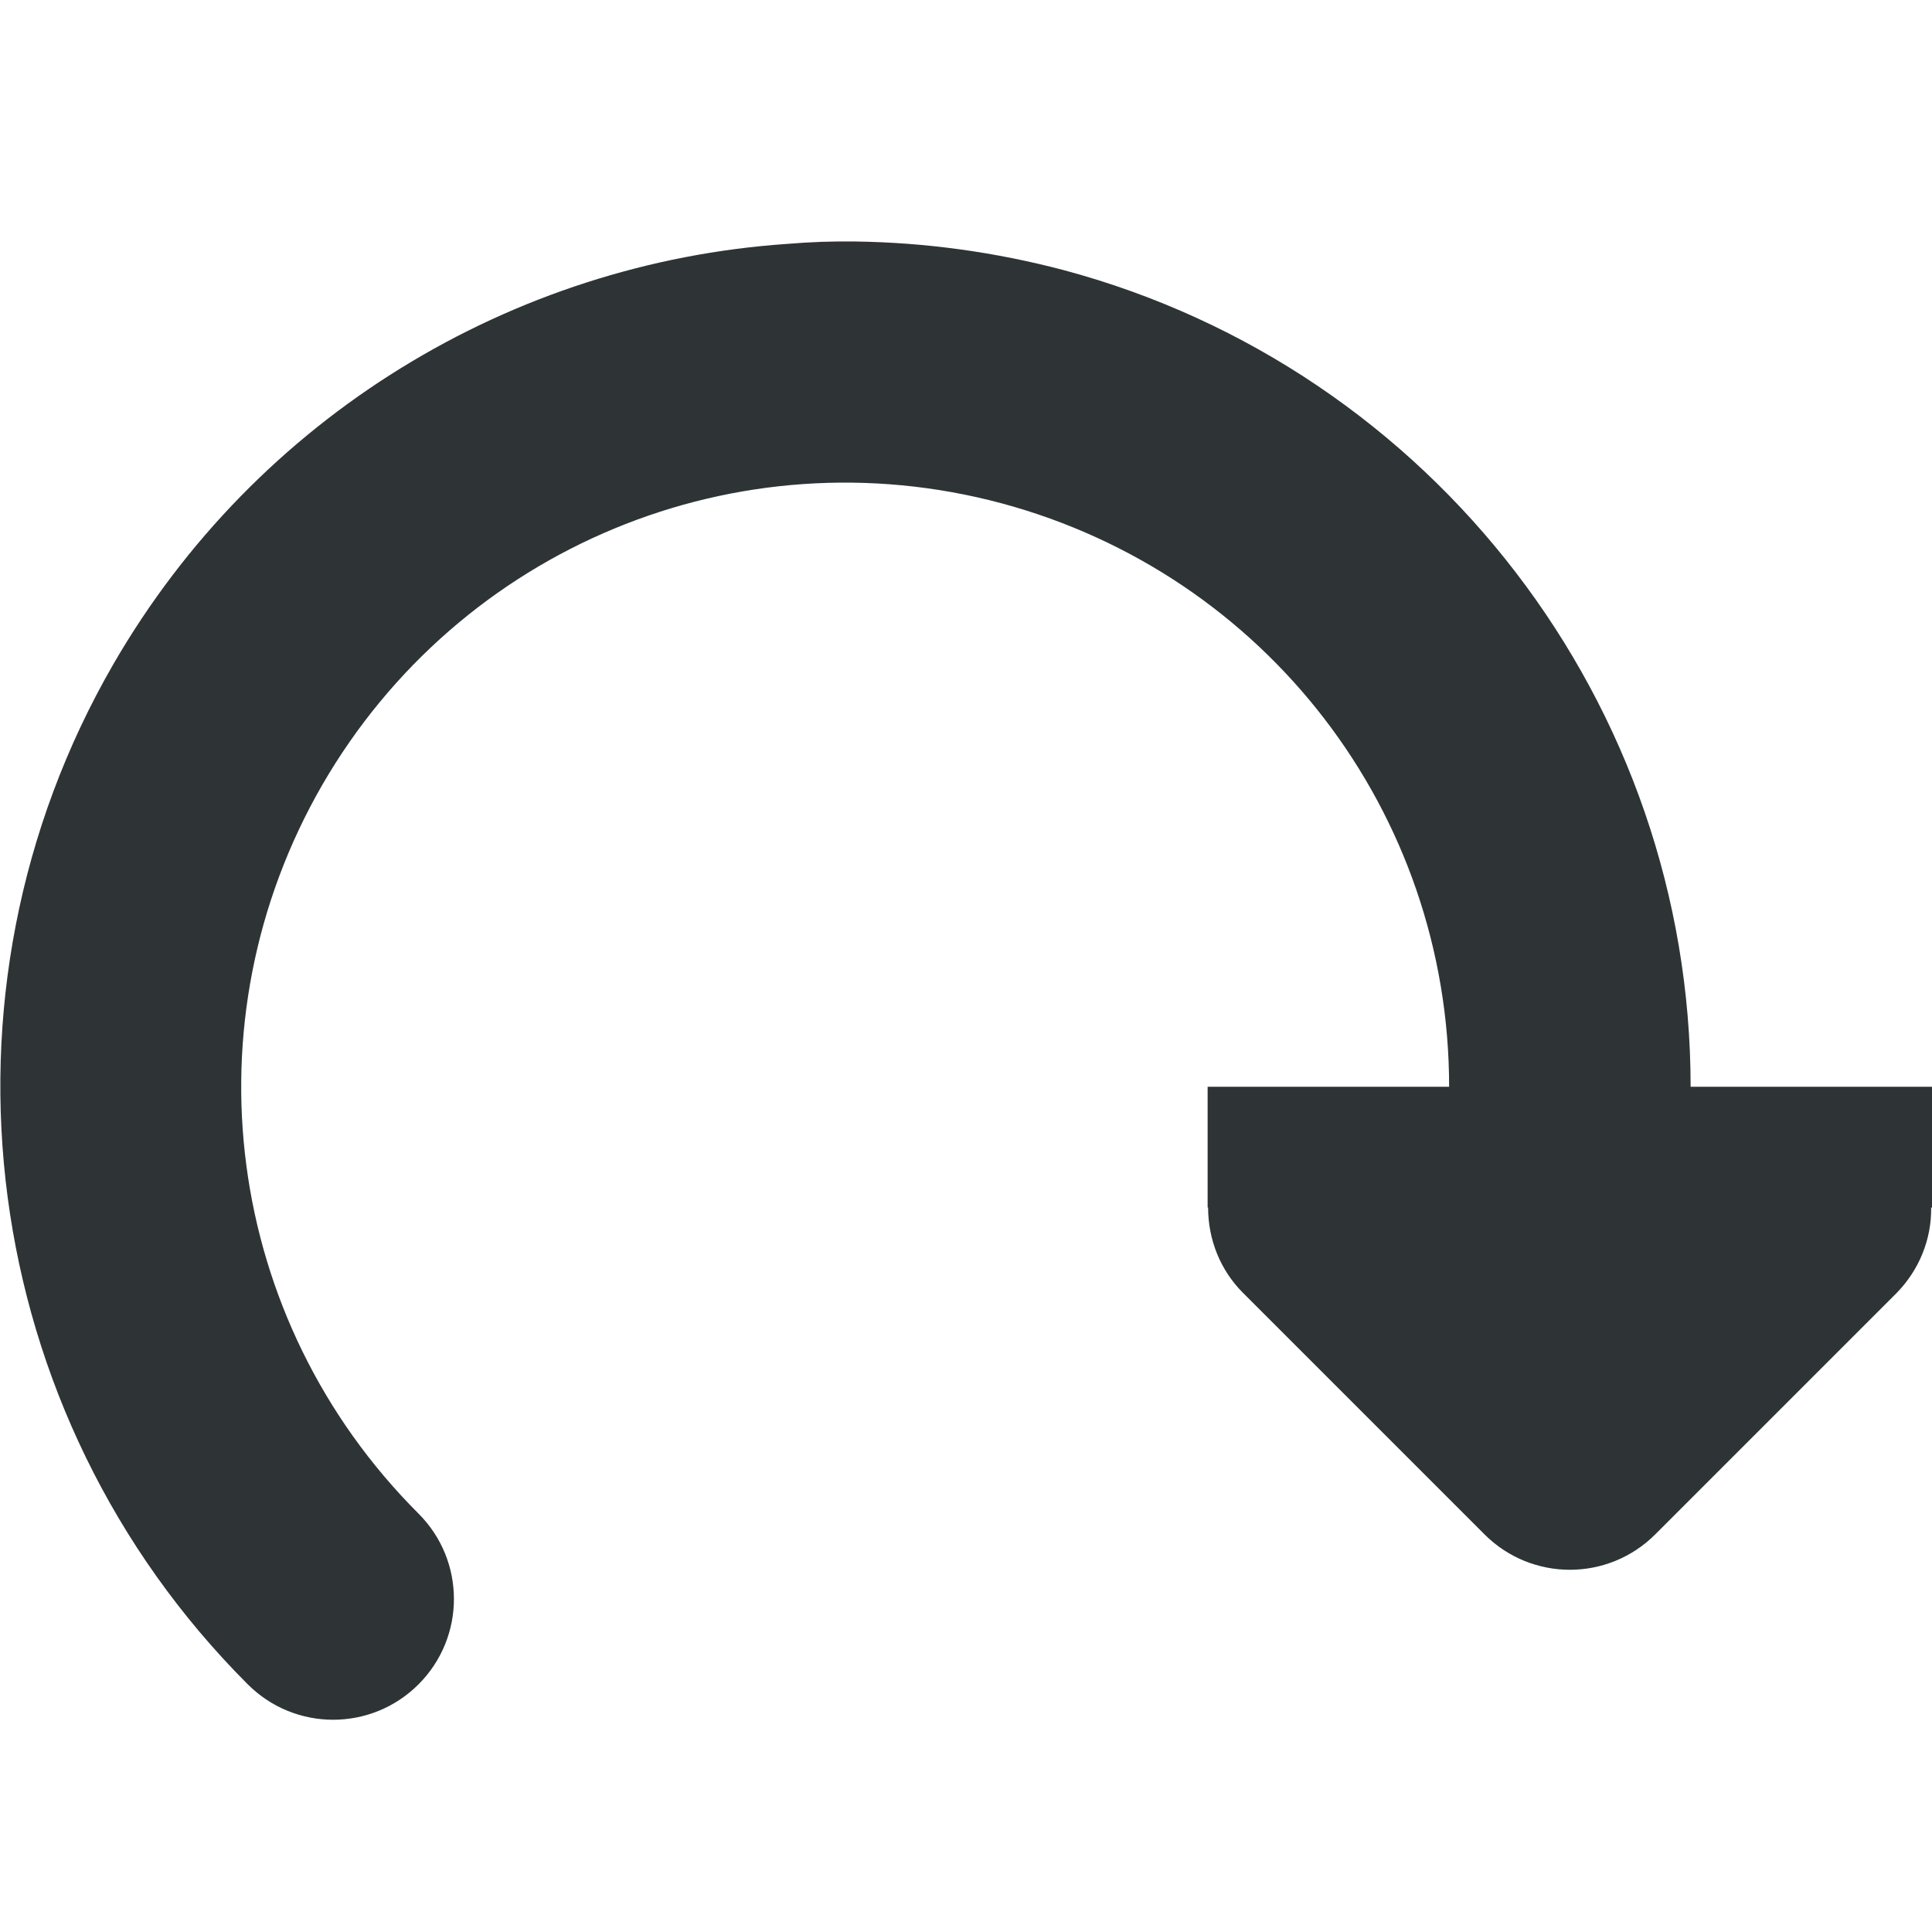
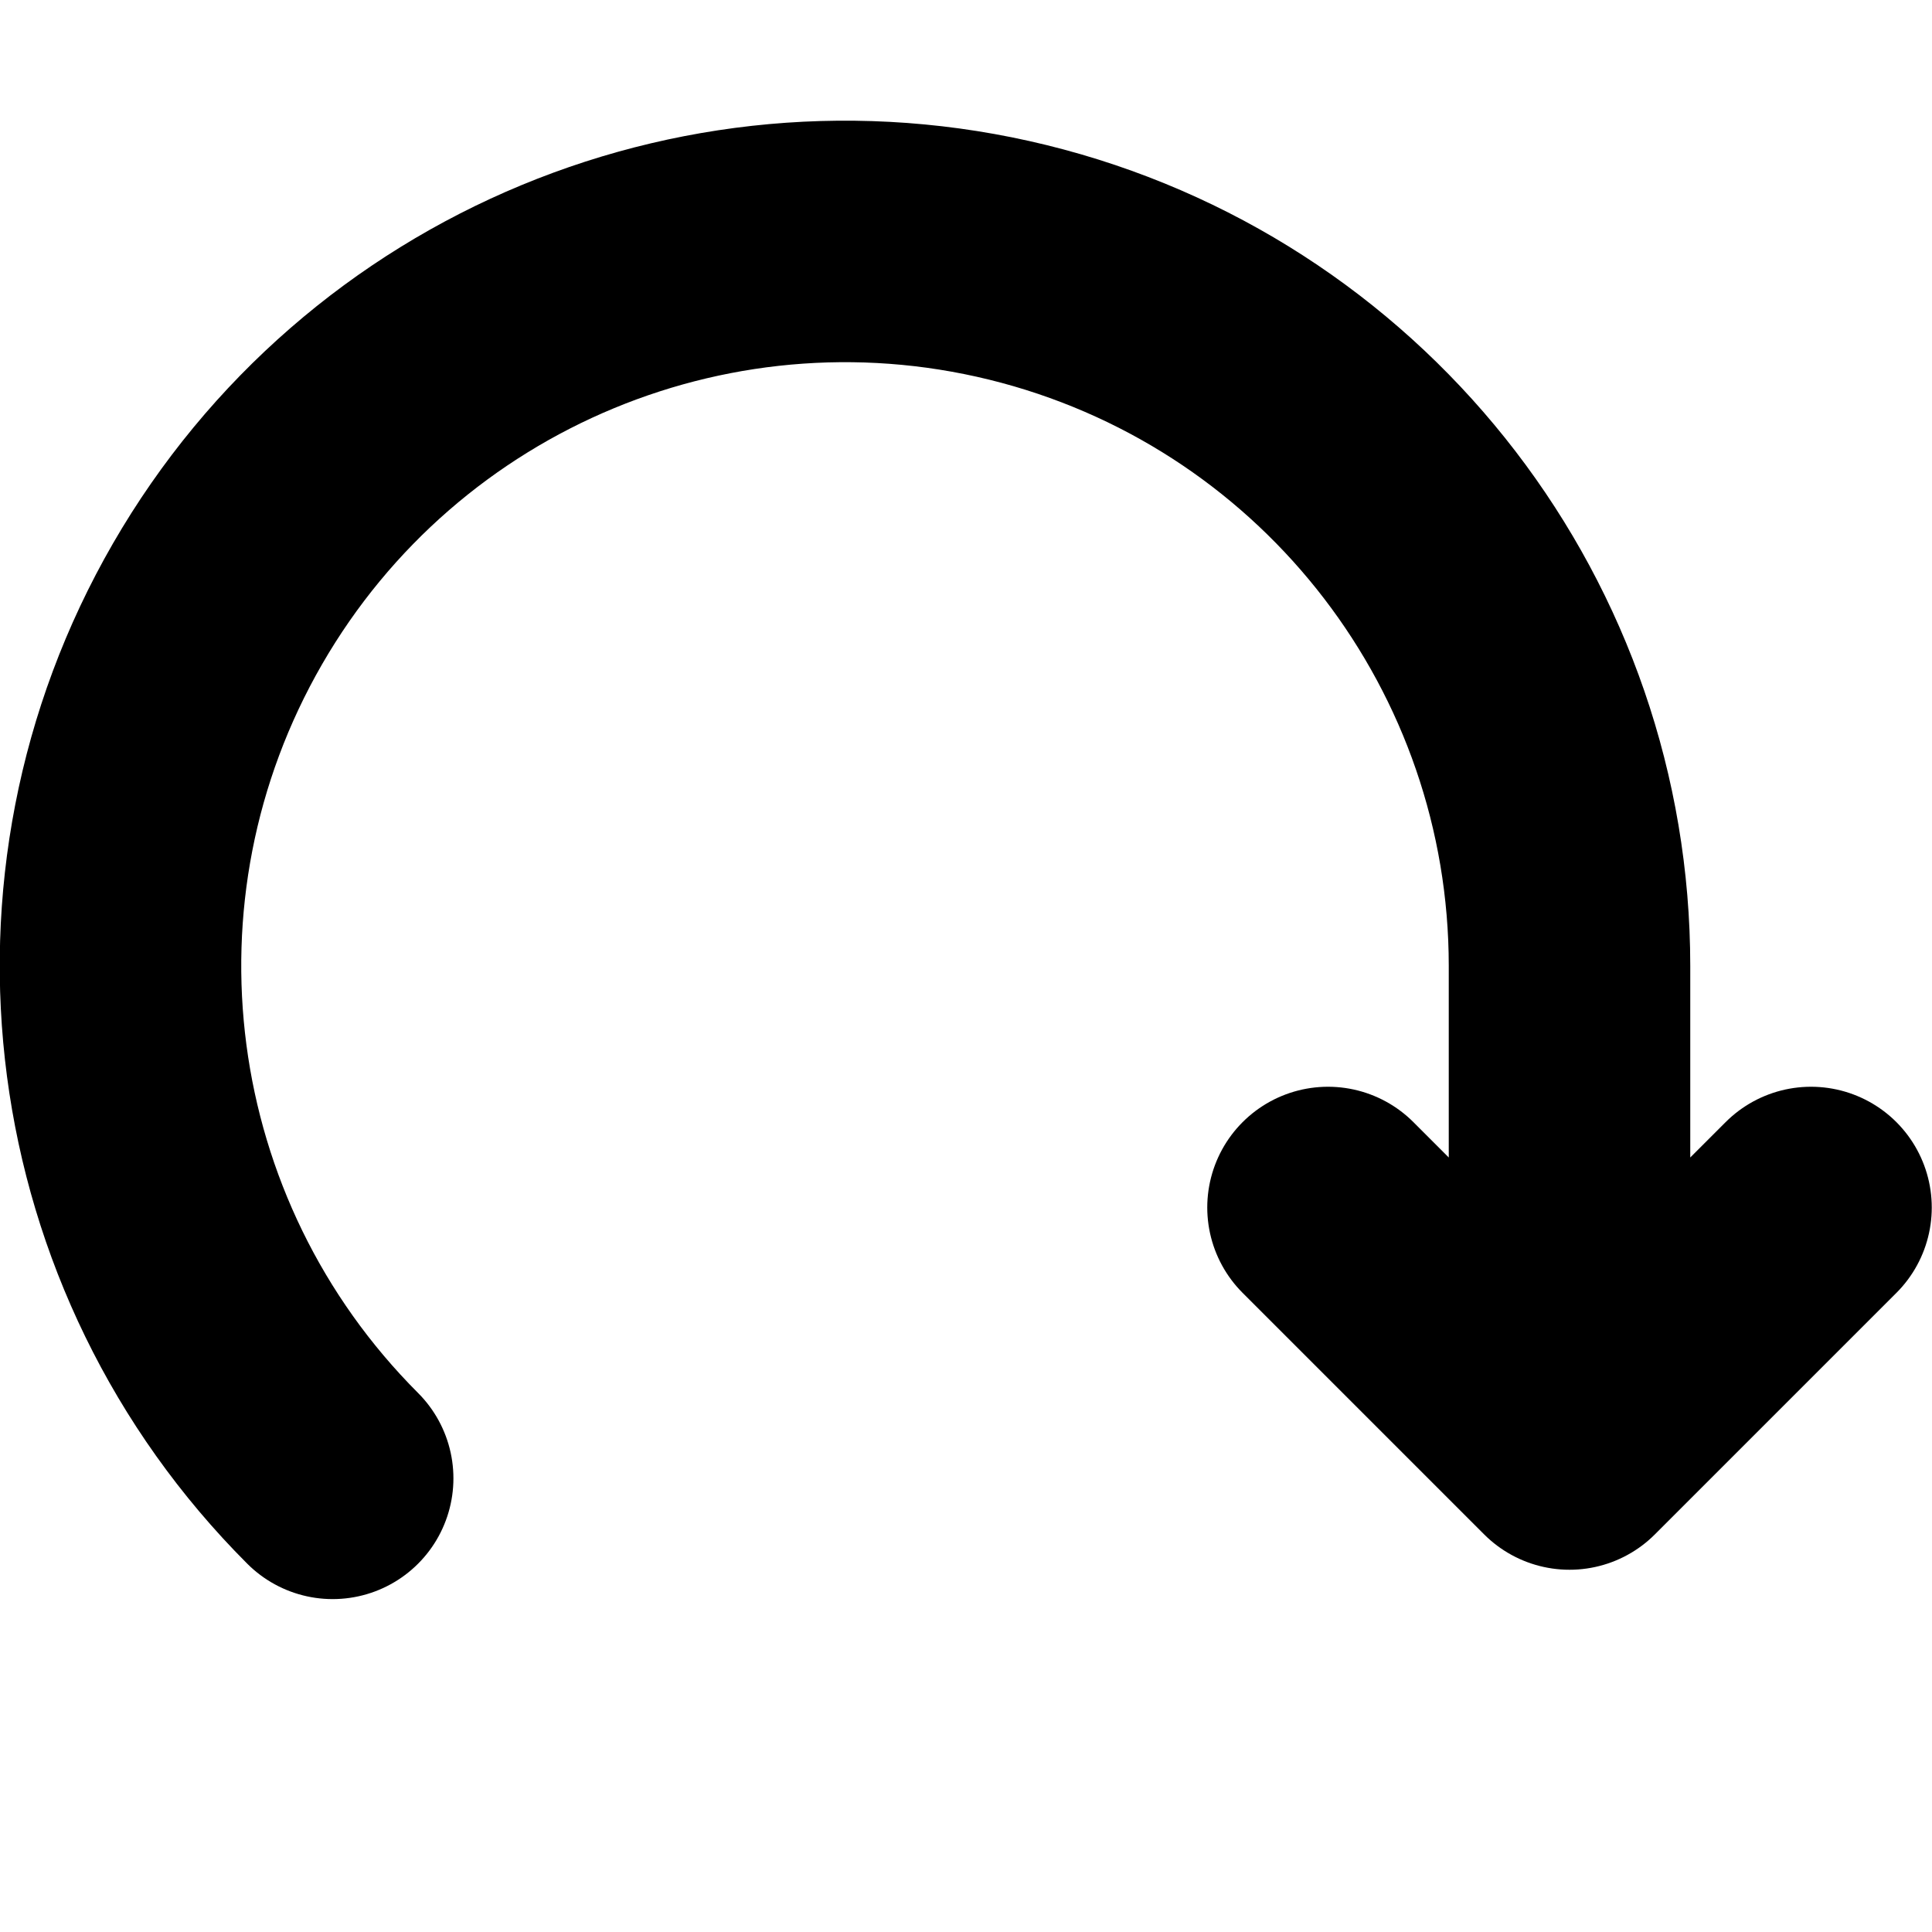
- <svg xmlns="http://www.w3.org/2000/svg" height="16px" viewBox="0 0 16 16" width="16px">
-   <path d="m 7.086 2 c 0.574 0.008 1.152 0.086 1.727 0.238 c 3.055 0.82 5.188 3.598 5.188 6.762 h 2 v 1 h -0.008 c 0.004 0.266 -0.102 0.52 -0.285 0.707 l -2 2 c -0.391 0.391 -1.023 0.391 -1.414 0 l -2 -2 c -0.188 -0.188 -0.289 -0.441 -0.289 -0.707 h -0.004 v -1 h 2 c 0 -2.27 -1.516 -4.242 -3.707 -4.832 c -2.188 -0.586 -4.488 0.367 -5.625 2.332 c -1.133 1.965 -0.809 4.43 0.797 6.035 c 0.391 0.391 0.391 1.023 0 1.414 s -1.023 0.391 -1.414 0 c -2.238 -2.238 -2.695 -5.711 -1.113 -8.449 c 1.188 -2.055 3.305 -3.324 5.578 -3.48 c 0.188 -0.016 0.379 -0.023 0.57 -0.02 z m 0 0" fill="#2e3436" />
+ <svg xmlns="http://www.w3.org/2000/svg" xmlns:ns1="https://www.gtk.org/grappa" width="16" height="16" ns1:version="1" ns1:keywords="object-rotate-right clockwise" ns1:state="0">
+   <style type="text/css">
+     .not-initial-state {
+       display: none;
+     }
+   </style>
+   <path d="M 10.998 10 L 12.998 12 L 14.998 10 M 12.998 12 L 12.998 8 C 12.998 5.284, 11.174 2.907, 8.551 2.204 C 5.928 1.502, 3.16 2.648, 1.802 5 C 0.444 7.352, 0.835 10.322, 2.755 12.243" id="path4" stroke-width="2" stroke-linecap="round" stroke-linejoin="round" stroke="rgb(0,0,0)" fill="none" class="foreground-stroke transparent-fill" />
</svg>
